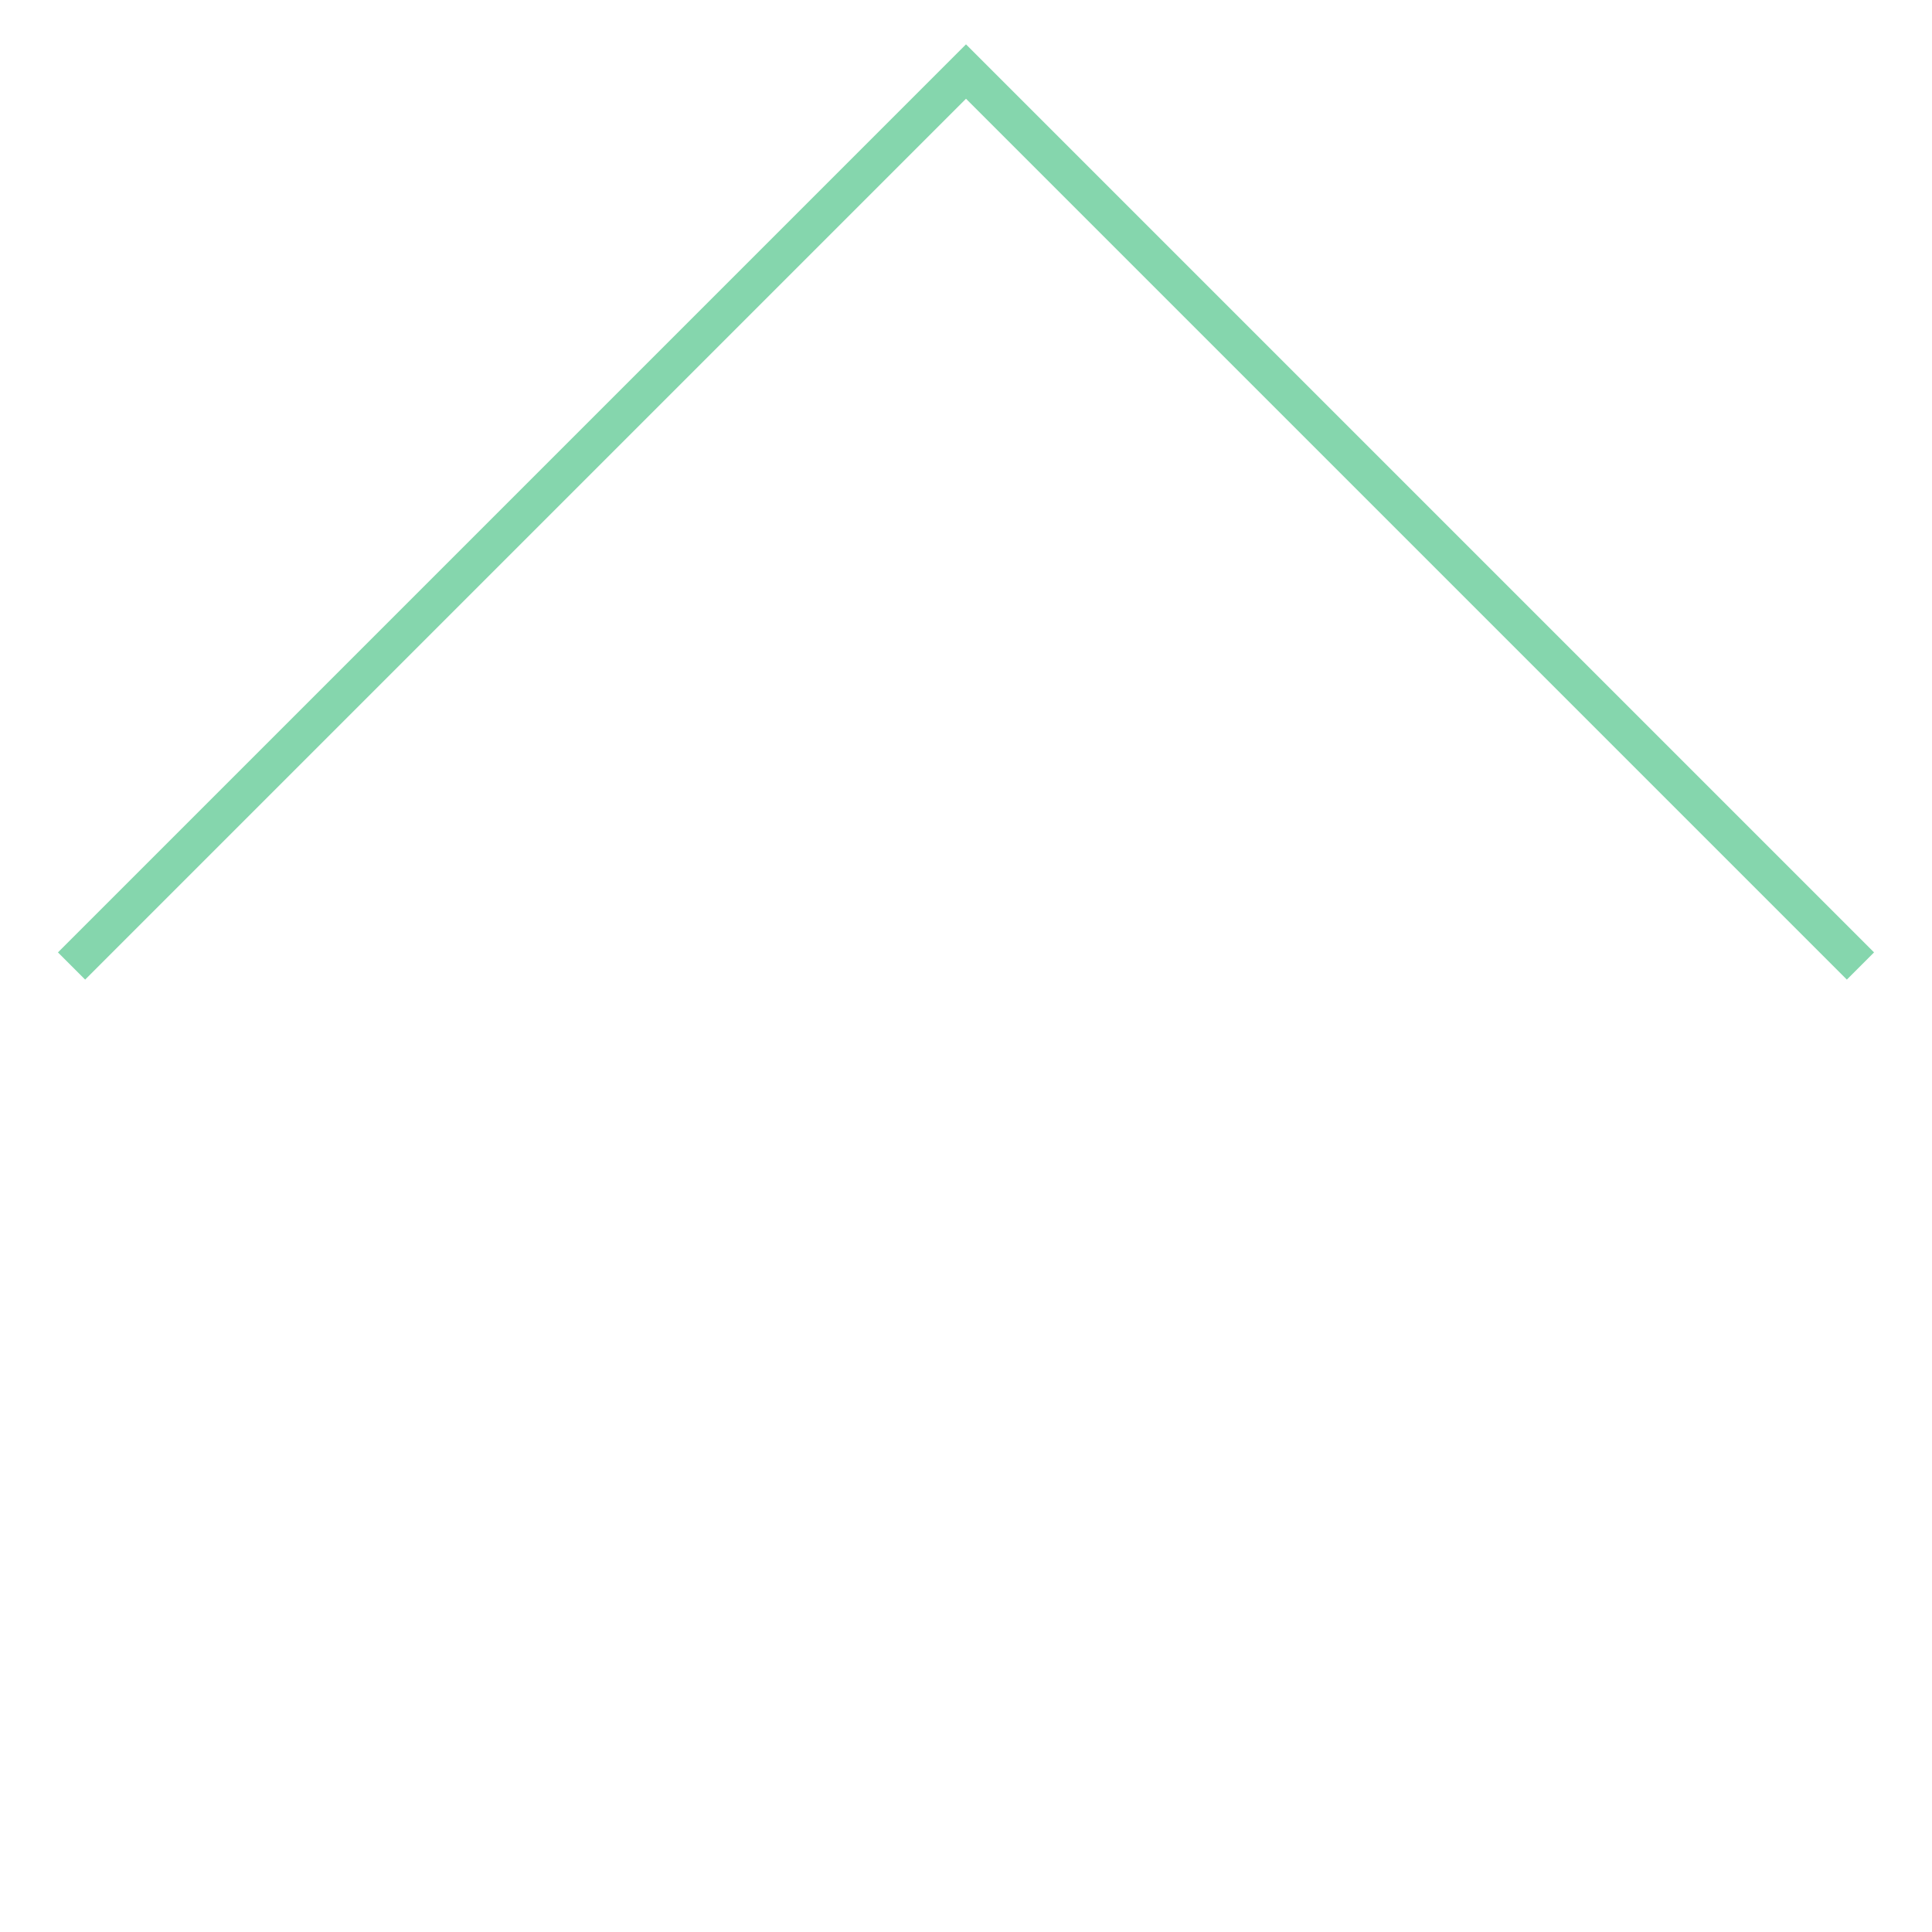
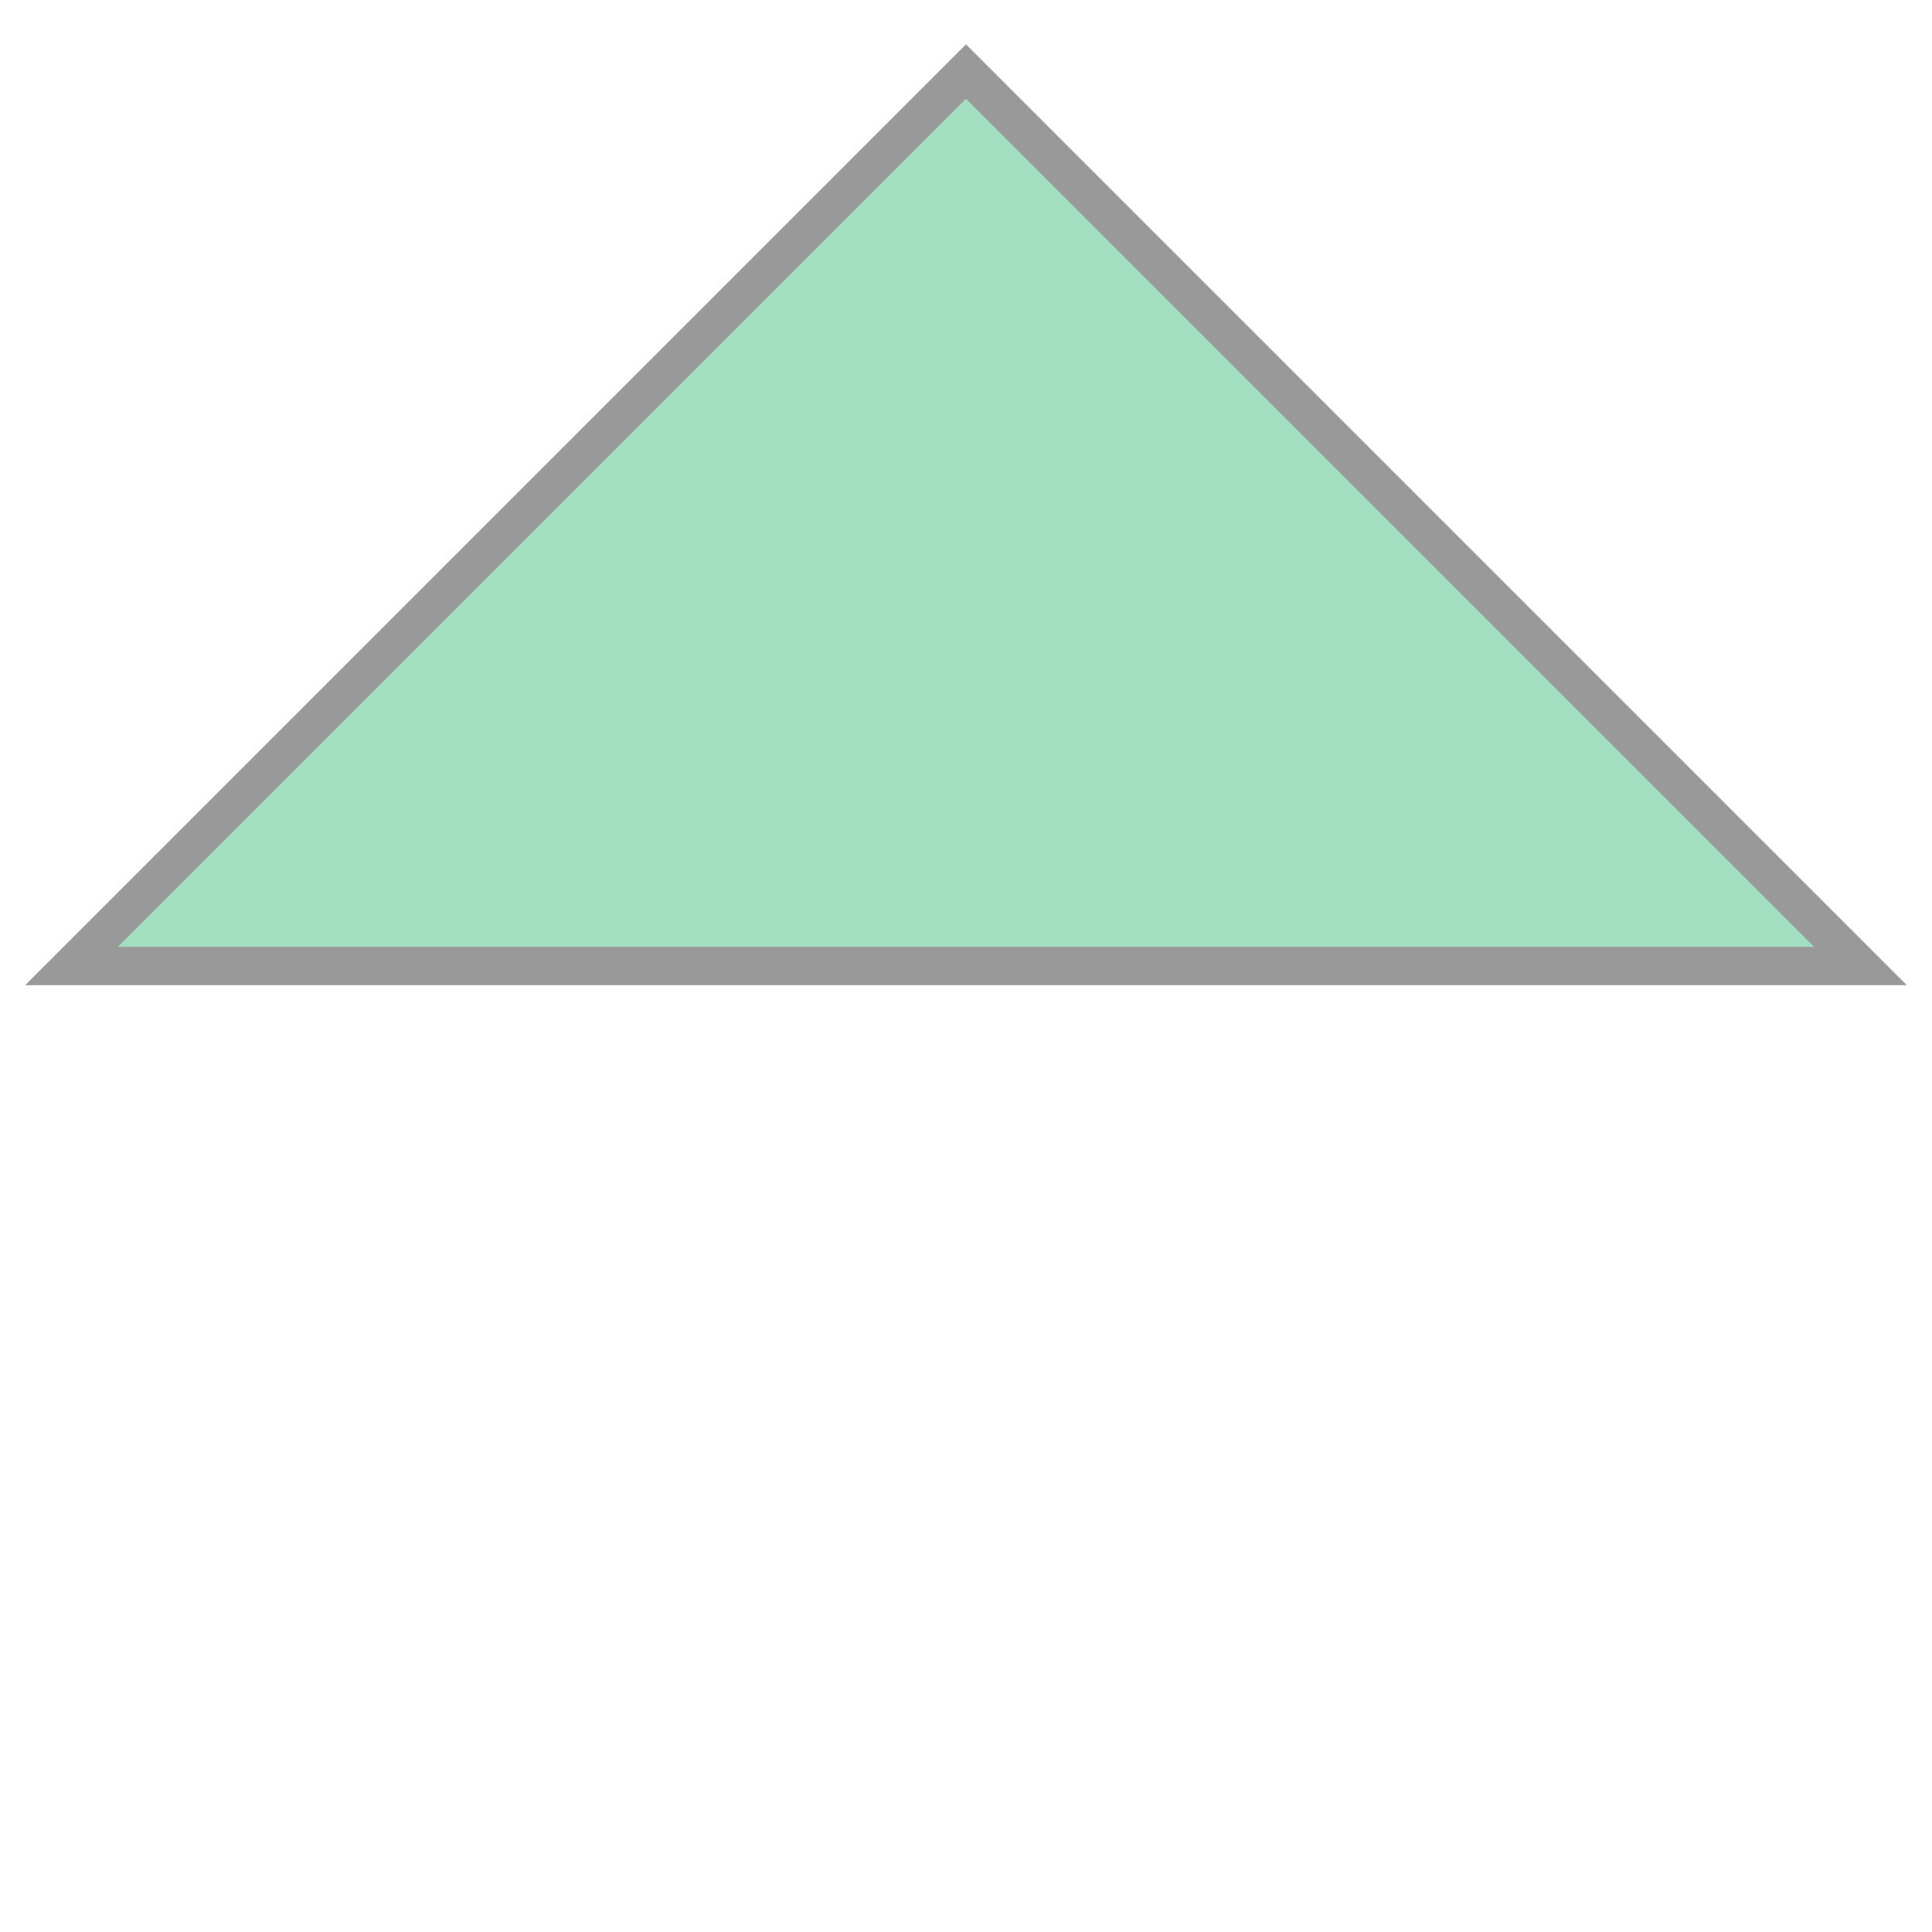
<svg xmlns="http://www.w3.org/2000/svg" width="100.0" height="100.0" viewBox="0.84 0.84 4.32 2.32" preserveAspectRatio="xMinYMin meet">
  <g transform="matrix(1,0,0,-1,0,4.0)">
-     <polyline fill="none" stroke="#66cc99" stroke-width="0.086" points="1.0,1.0 3.0,3.0 5.0,1.0" opacity="0.8" />
+     <path fill-rule="evenodd" fill="#66cc99" stroke="#555555" stroke-width="0.086" opacity="0.6" d="M 1.0,1.0 L 3.0,3.0 L 5.0,1.0 L 1.0,1.0 z" />
  </g>
</svg>
